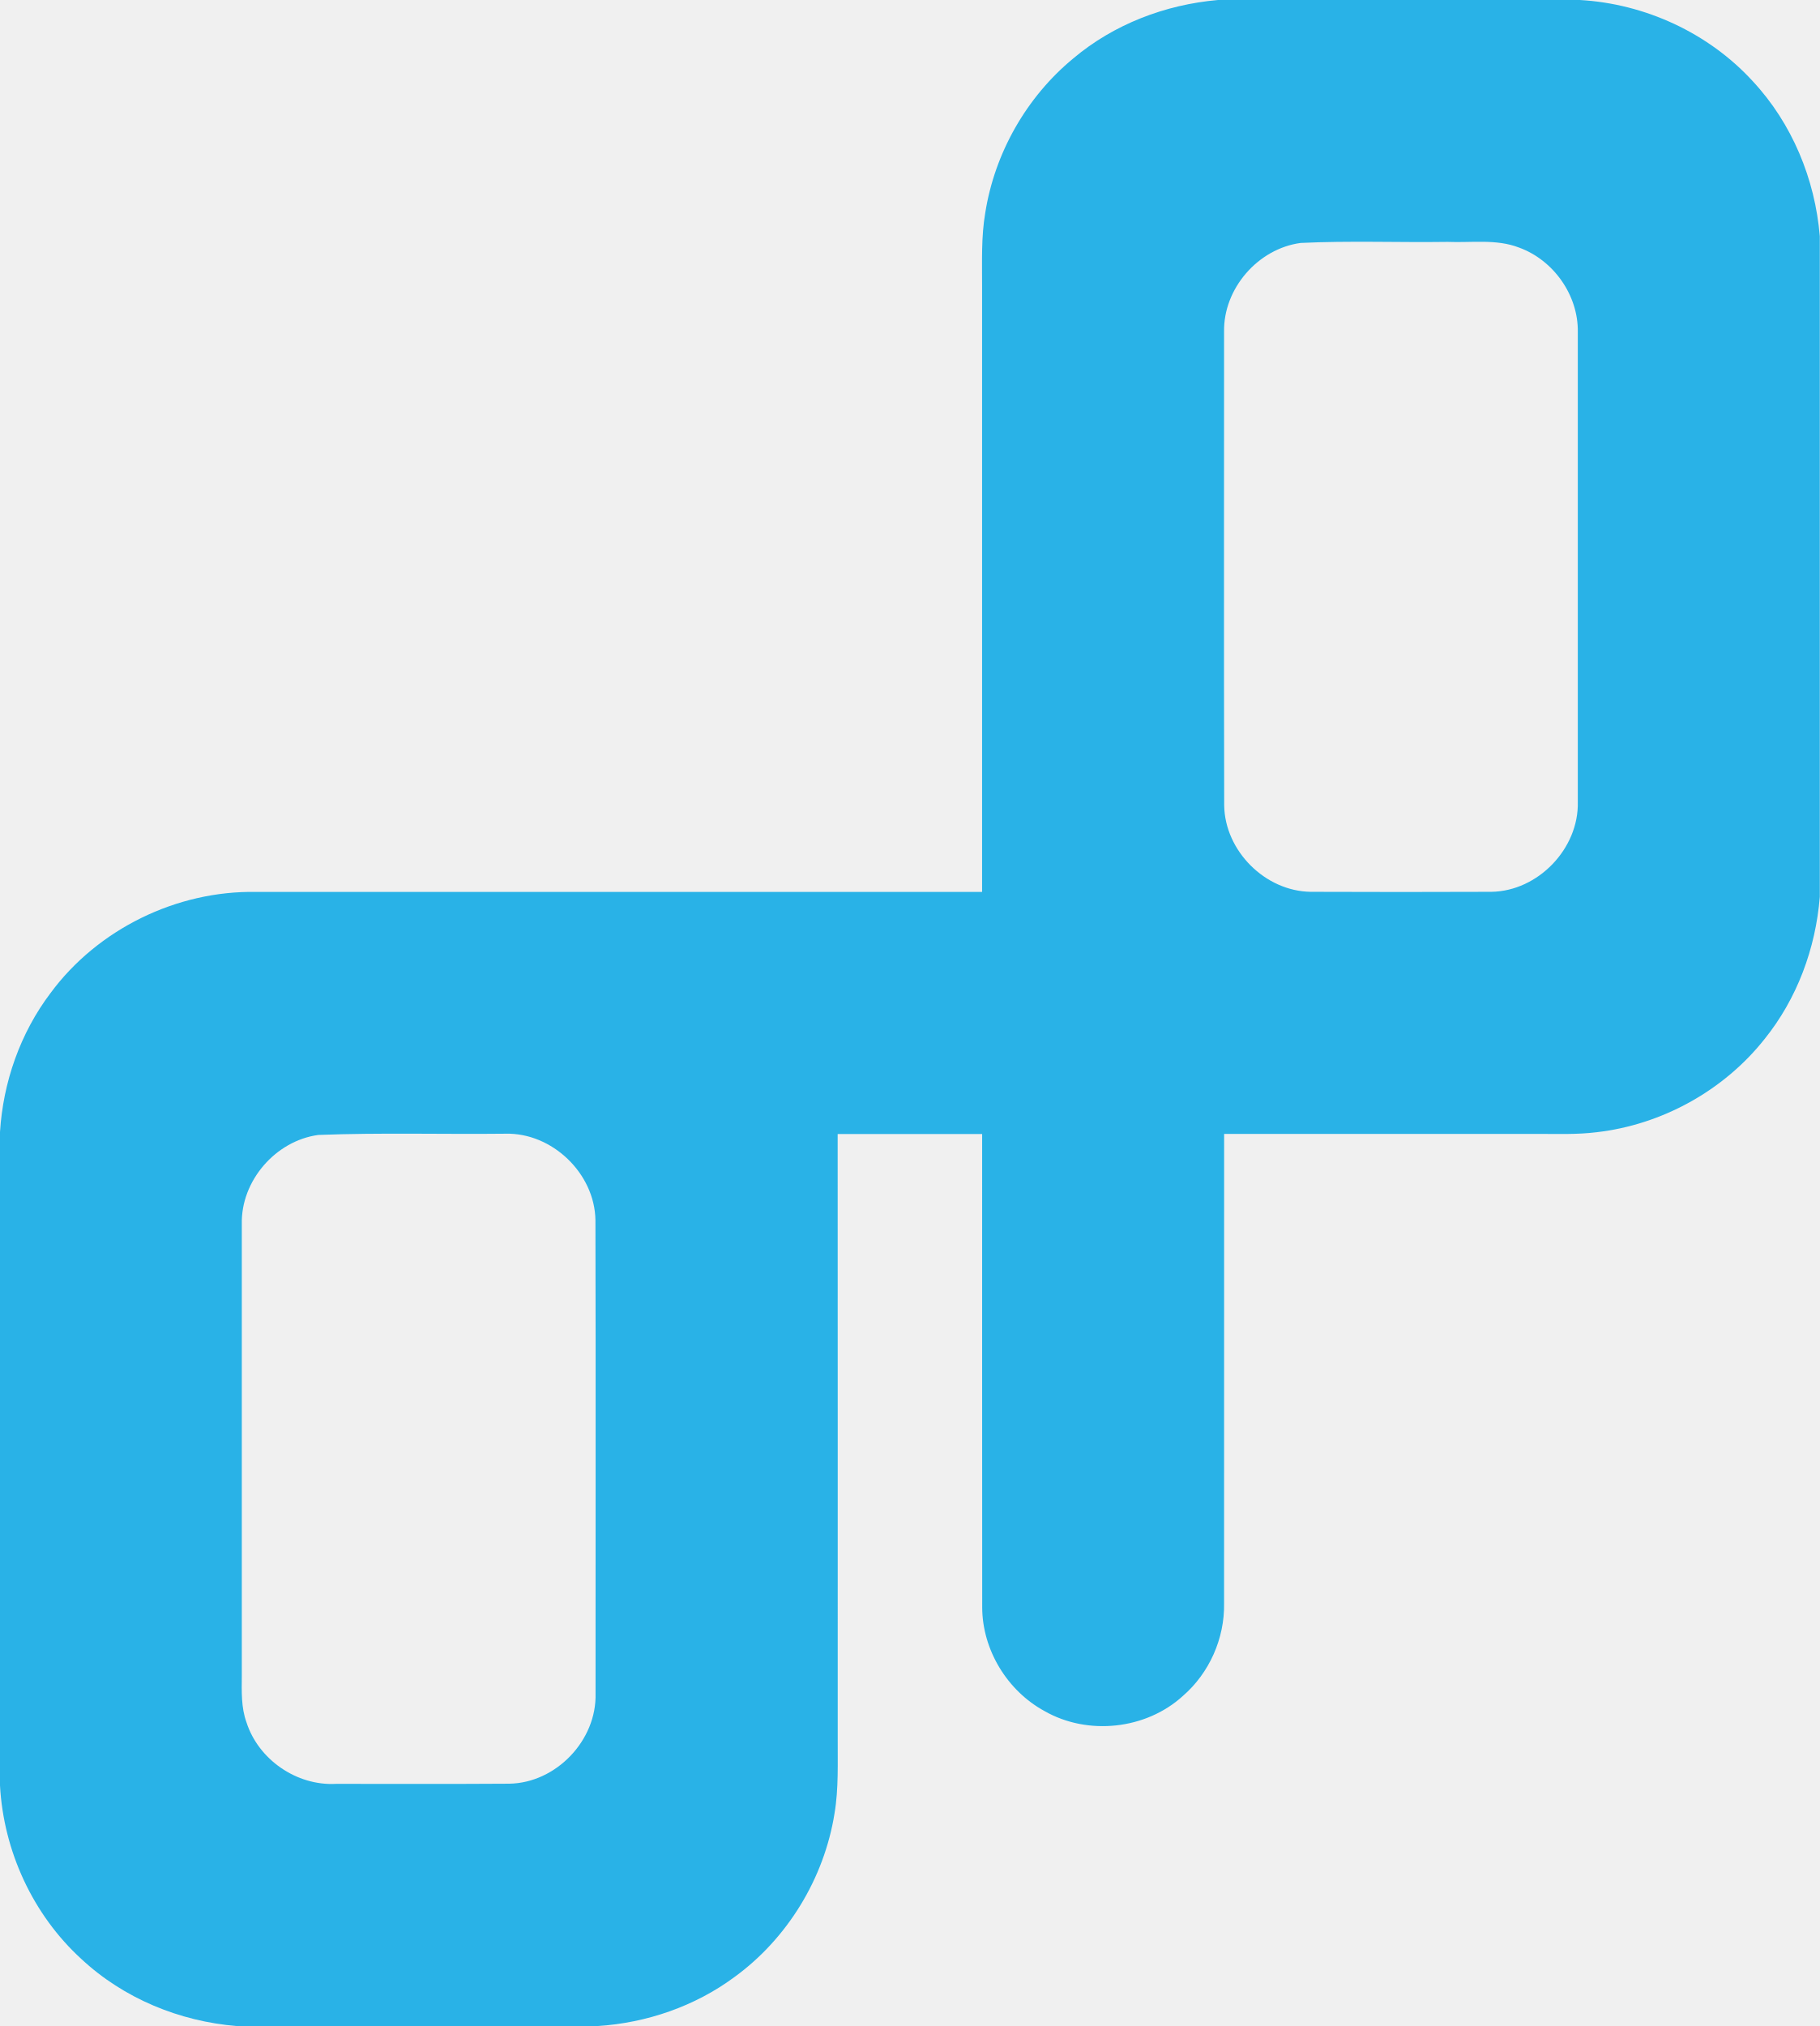
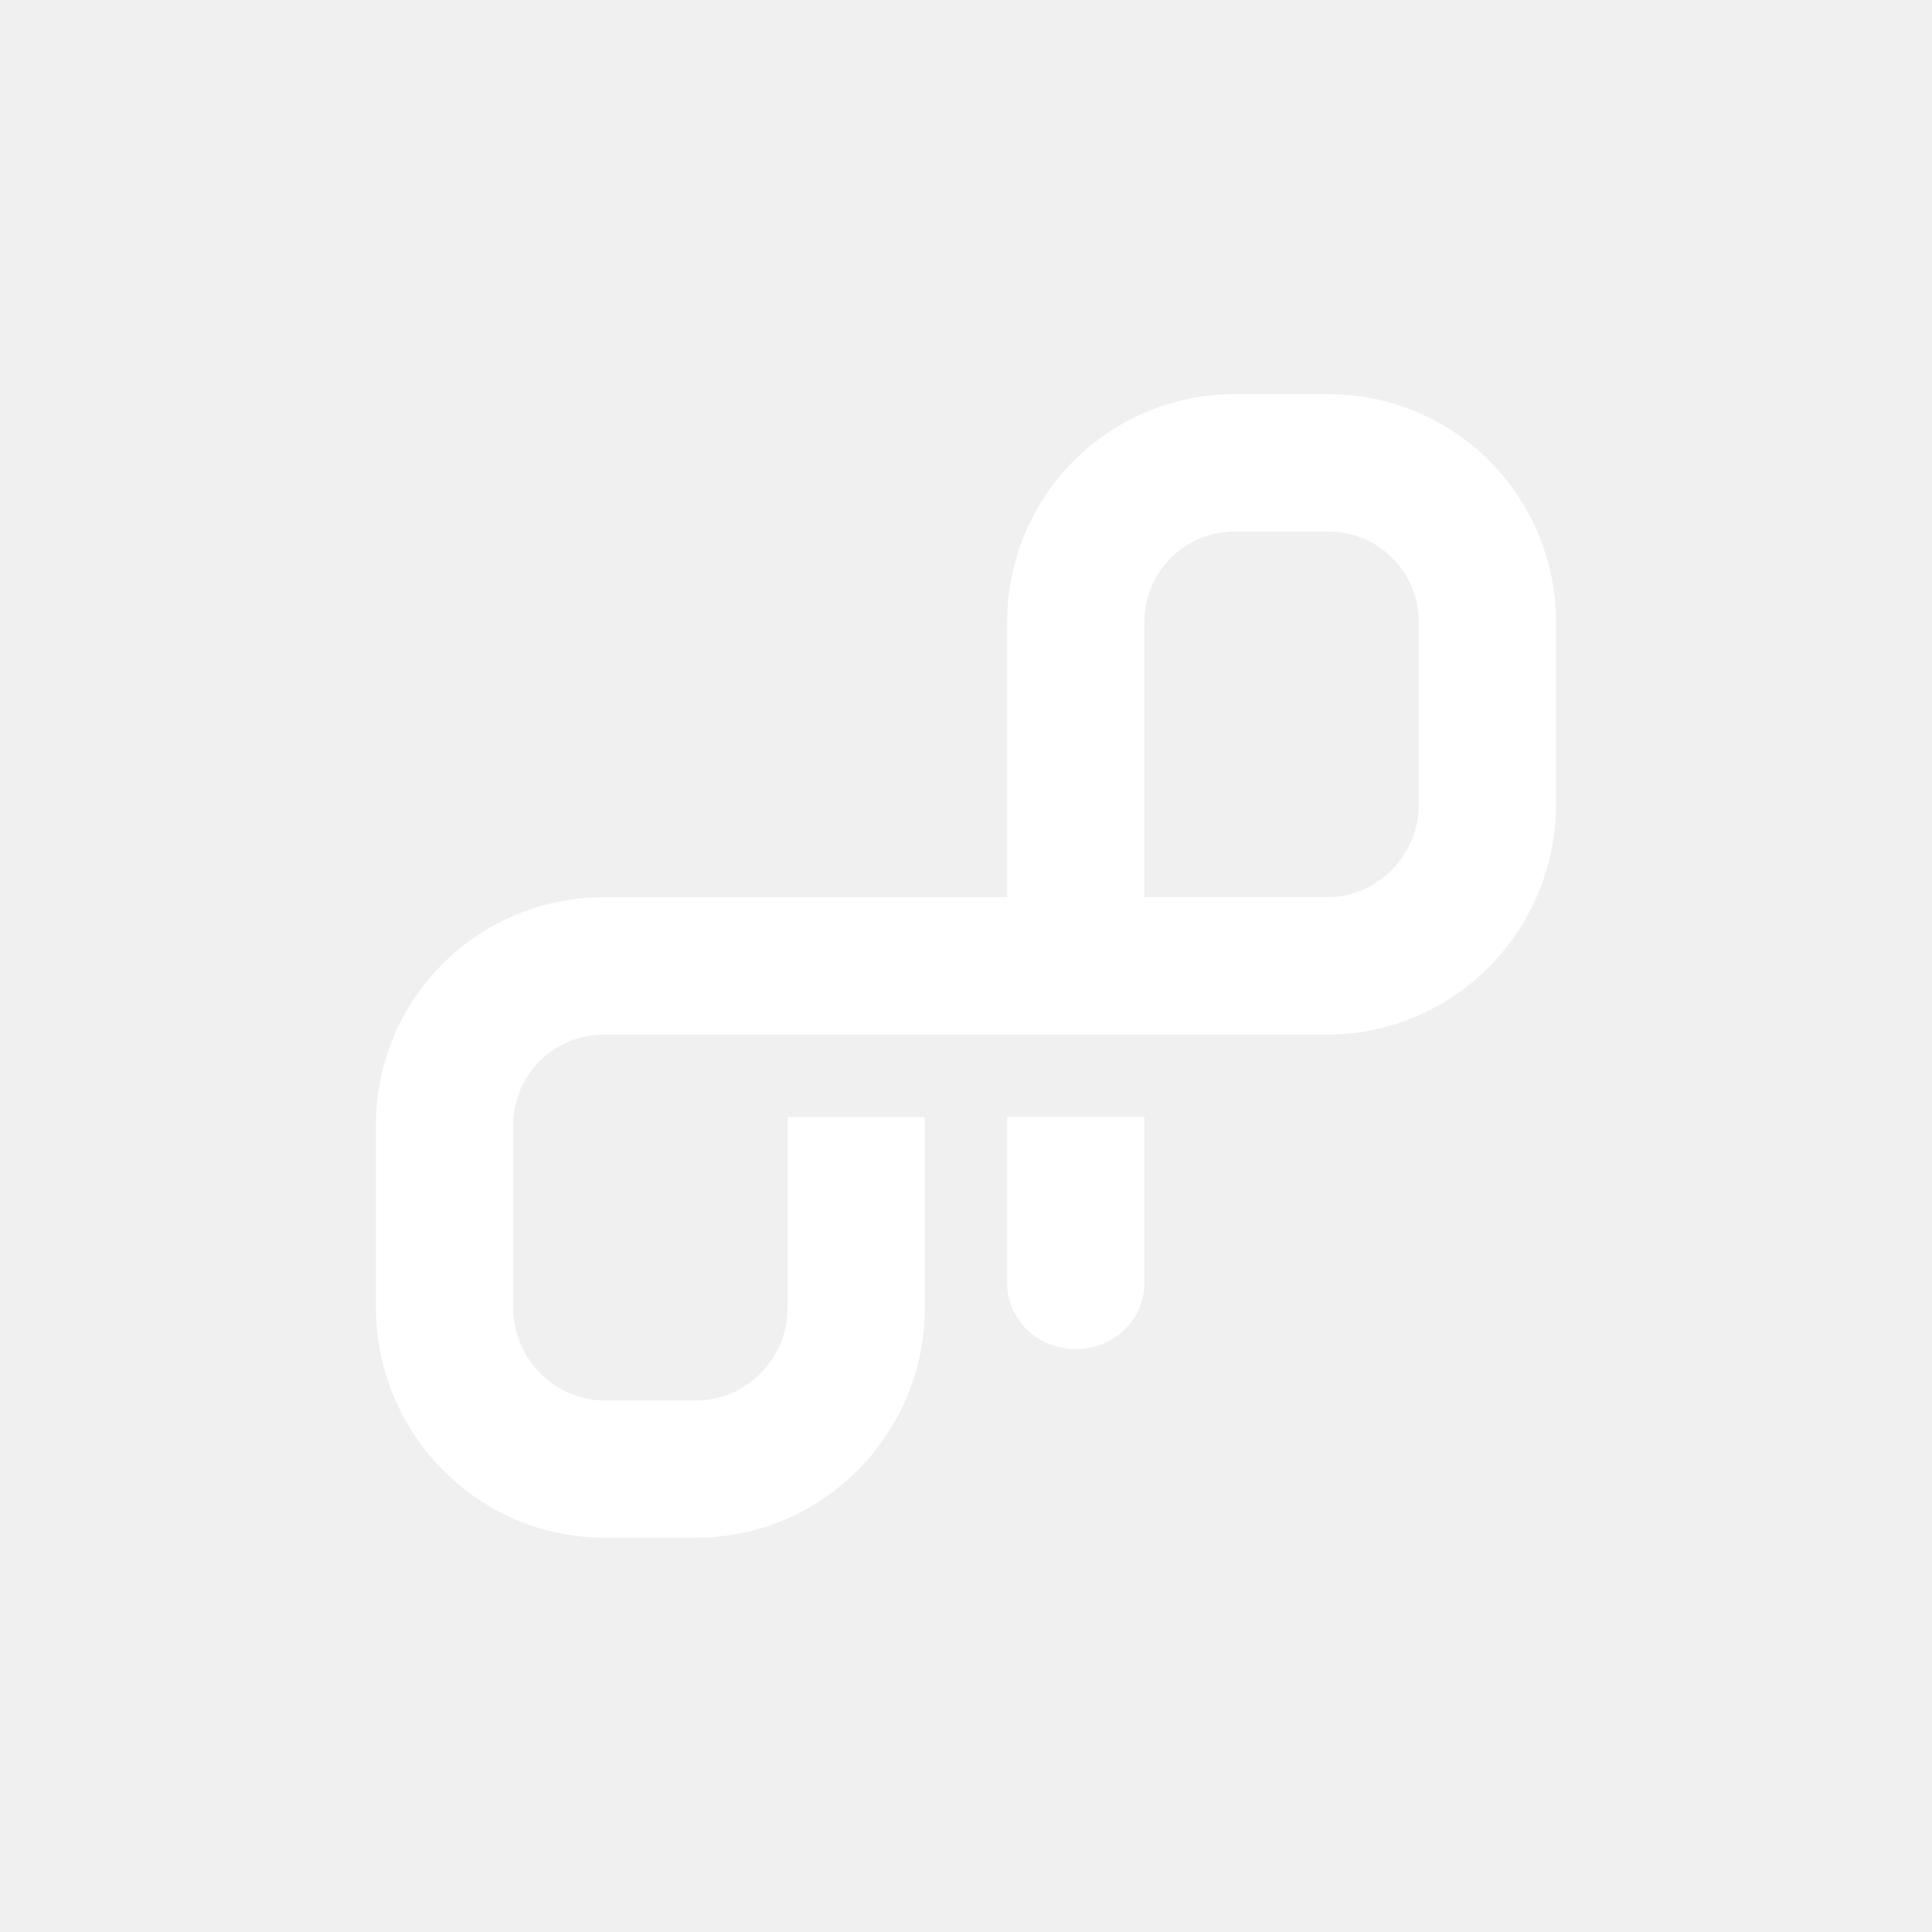
- <svg xmlns="http://www.w3.org/2000/svg" version="1.1" id="Ebene_1" x="0px" y="0px" width="31.021px" height="34.533px" viewBox="0.686 2.965 31.021 34.533" enable-background="new 0.686 2.965 31.021 34.533" xml:space="preserve">
-   <g>
-     <path fill="#29B2E7" d="M27.616,2.965h-6.167c-0.898,0.078-1.777,0.413-2.469,0.997c-0.797,0.658-1.339,1.613-1.499,2.632   c-0.07,0.408-0.053,0.823-0.054,1.234c0,3.447,0,6.894,0,10.34c-4.124,0-8.248,0.001-12.371,0   c-1.356-0.026-2.704,0.633-3.509,1.724c-0.515,0.681-0.808,1.517-0.861,2.368v11.139c0.061,1.117,0.561,2.203,1.387,2.957   c0.72,0.672,1.675,1.064,2.652,1.143h6.145c0.837-0.053,1.662-0.336,2.338-0.837c0.903-0.657,1.527-1.683,1.703-2.784   c0.073-0.432,0.052-0.869,0.055-1.304c0-3.427,0.001-6.853-0.001-10.28c0.821,0,1.642,0,2.463,0   c0.001,2.689-0.002,5.377,0.001,8.064c0,0.728,0.428,1.428,1.064,1.773c0.737,0.421,1.729,0.314,2.356-0.258   c0.452-0.391,0.714-0.982,0.703-1.578c0-2.669,0-5.335,0.001-8.003c1.783,0,3.566,0,5.349,0c0.333,0,0.667,0.013,0.998-0.028   c1.114-0.127,2.169-0.709,2.865-1.588c0.554-0.687,0.872-1.546,0.942-2.424V6.991c-0.081-0.975-0.474-1.925-1.144-2.643   C29.81,3.526,28.727,3.028,27.616,2.965z M9.368,33.368c-0.986,0.007-1.972,0.001-2.958,0.003   c-0.667,0.035-1.318-0.413-1.522-1.048c-0.093-0.255-0.082-0.529-0.08-0.796c0-2.565-0.001-5.131,0-7.697   c-0.017-0.737,0.575-1.421,1.304-1.52c1.061-0.041,2.126-0.009,3.189-0.021c0.796-0.021,1.523,0.677,1.535,1.472   c0.007,2.69,0.001,5.381,0.002,8.068C10.861,32.629,10.165,33.355,9.368,33.368z M27.582,16.634   c0.019,0.795-0.678,1.521-1.474,1.532c-1.028,0.004-2.053,0.004-3.079,0c-0.776-0.01-1.463-0.697-1.475-1.472   c-0.006-2.691-0.002-5.381-0.002-8.071c-0.015-0.738,0.578-1.42,1.306-1.517c0.834-0.04,1.671-0.006,2.506-0.018   c0.404,0.017,0.827-0.053,1.214,0.096c0.59,0.213,1.015,0.814,1.004,1.443C27.583,11.296,27.583,13.965,27.582,16.634z" />
-   </g>
+ <svg xmlns="http://www.w3.org/2000/svg" viewBox="0 0 500 500">
+   <path d="M260.65,331.68h0a3,3,0,0,0,0,.39c0,9.49,8,17.1,17.76,17.1s17.75-7.56,17.75-17.06a2.39,2.39,0,0,0,0-.43h0V289.06H260.65Z" style="fill:#fff" />
+   <path d="M343.51,102H319.84a58.89,58.89,0,0,0-59.19,58.83v71.37H156.49A58.89,58.89,0,0,0,97.3,291.08v47.35c0,32.68,26.5,59.53,59.19,59.53h23.67c32.69,0,59.19-26.85,59.19-59.53V291.08c0-.79,0-2-.06-2H203.84v49.37c0,13.05-10.62,24-23.68,24H156.49c-13.06,0-23.68-11-23.68-24V291.08a23.4,23.4,0,0,1,23.68-23.32h187c32.69,0,59.19-26.85,59.19-59.54V160.87A58.89,58.89,0,0,0,343.51,102Zm23.68,106.18c0,13.06-10.62,24-23.68,24H296.16V160.87a23.4,23.4,0,0,1,23.68-23.32h23.67a23.4,23.4,0,0,1,23.68,23.32Z" style="fill:#fff" />
</svg>
